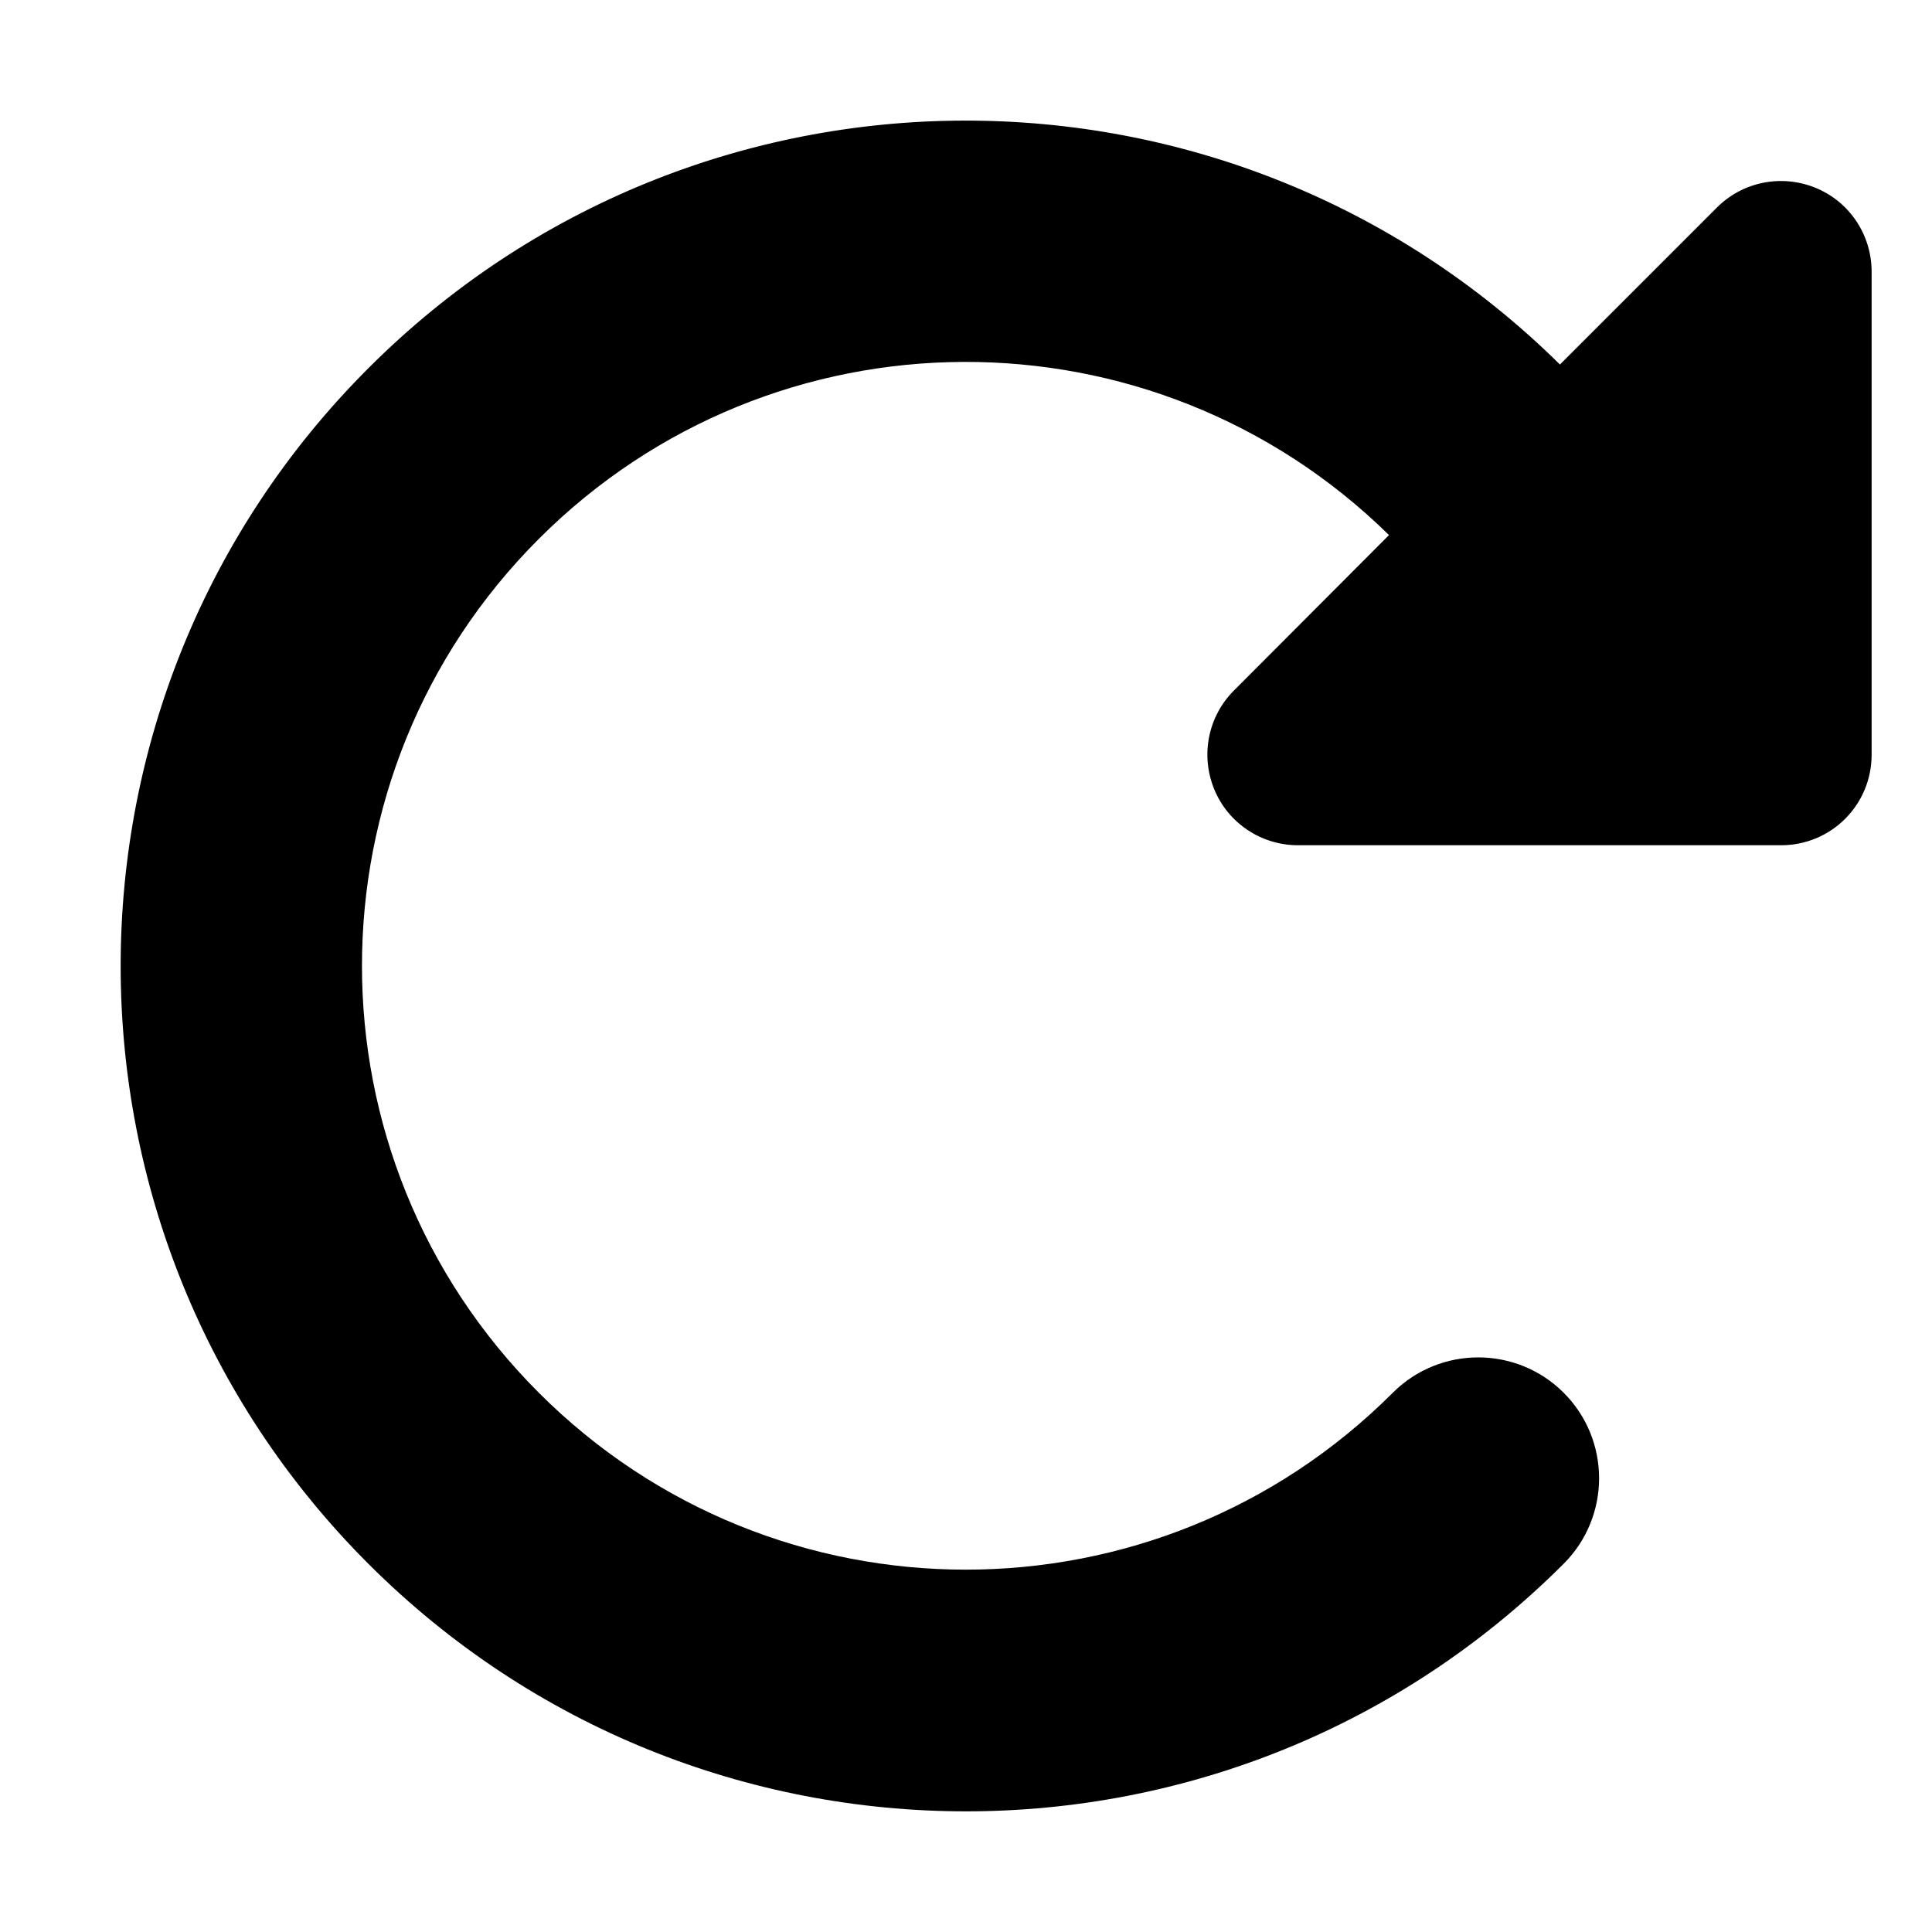
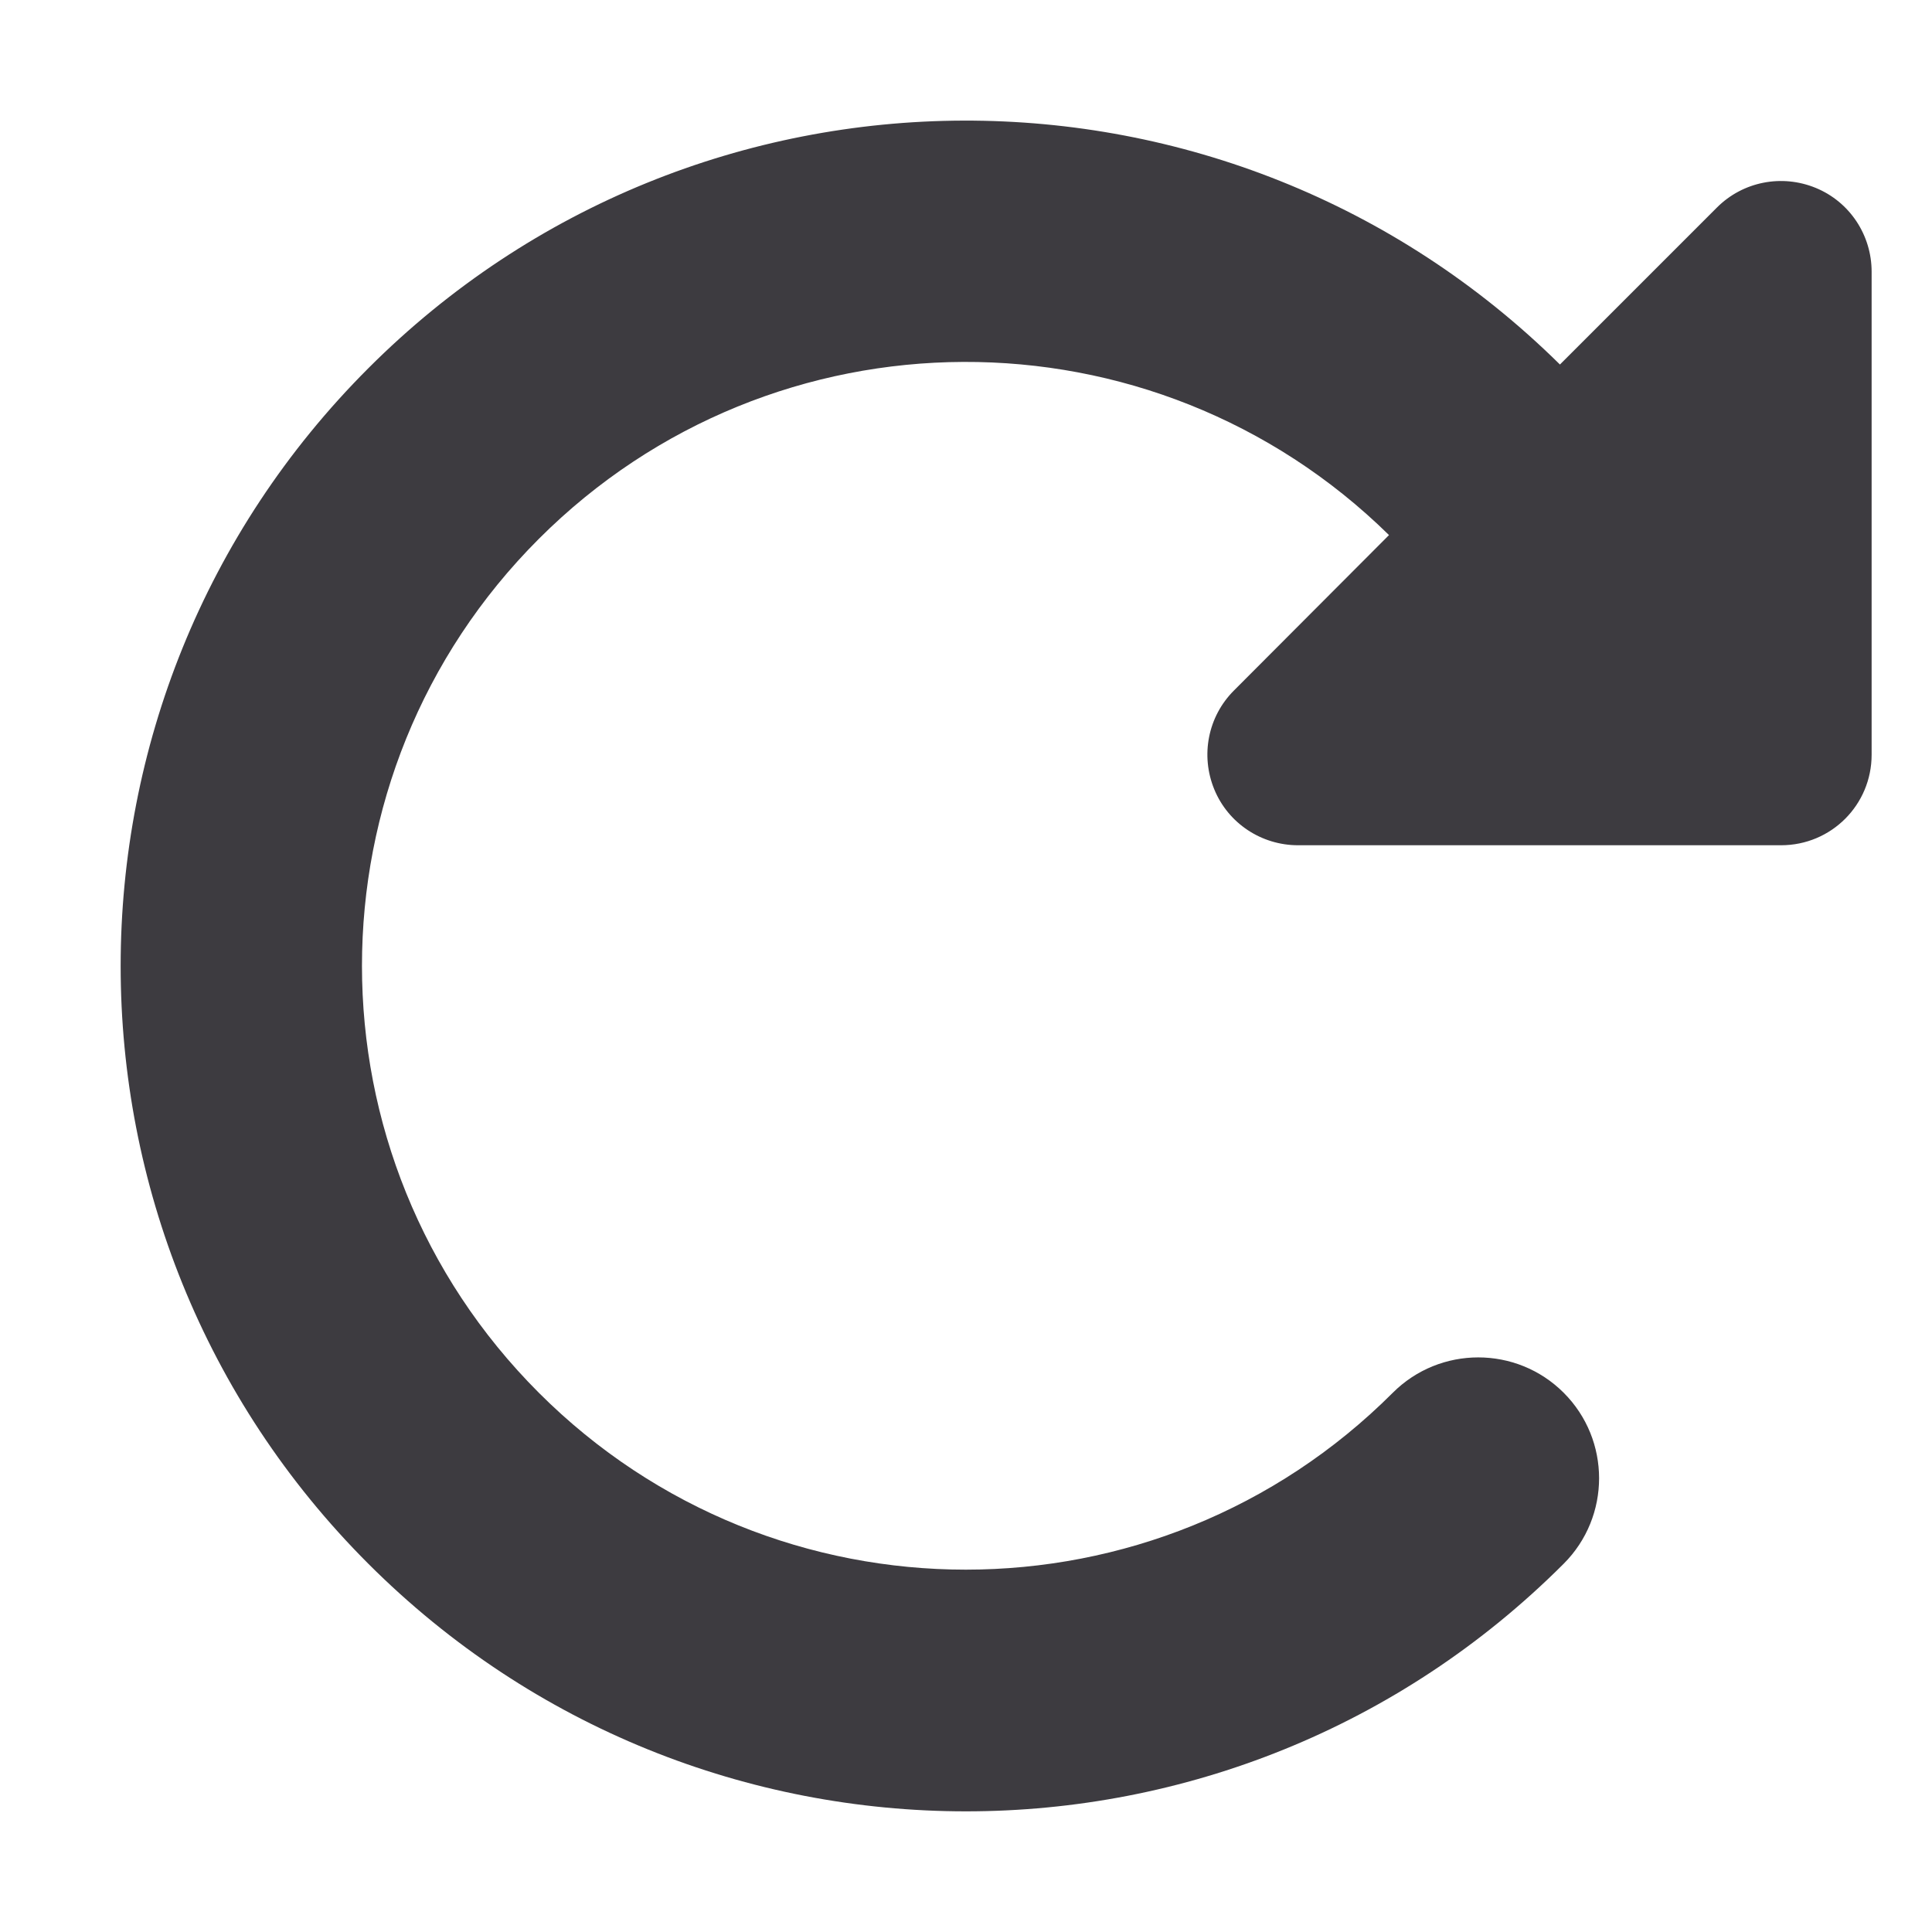
<svg xmlns="http://www.w3.org/2000/svg" viewBox="0 0 512 512">
-   <path d="M463.5 224H472c13.3 0 24-10.7 24-24V72c0-9.7-5.8-18.5-14.8-22.2s-19.3-1.7-26.2 5.2L413.4 96.6c-87.6-86.5-228.7-86.2-315.8 1c-87.5 87.5-87.5 229.3 0 316.8s229.3 87.5 316.8 0c12.5-12.5 12.5-32.8 0-45.3s-32.8-12.5-45.3 0c-62.5 62.5-163.8 62.5-226.3 0s-62.5-163.8 0-226.3c62.2-62.2 162.7-62.5 225.3-1L327 183c-6.9 6.9-8.9 17.2-5.2 26.2s12.5 14.8 22.2 14.8H463.5z" />
+   <path fill="#3D3B40" d="M463.5 224H472c13.3 0 24-10.7 24-24V72c0-9.7-5.8-18.5-14.8-22.2s-19.3-1.7-26.2 5.2L413.4 96.6c-87.6-86.5-228.7-86.2-315.8 1c-87.5 87.5-87.5 229.3 0 316.8s229.3 87.5 316.8 0c12.5-12.5 12.5-32.8 0-45.3s-32.8-12.5-45.3 0c-62.5 62.5-163.8 62.5-226.3 0s-62.5-163.8 0-226.3c62.2-62.2 162.7-62.5 225.3-1L327 183c-6.9 6.9-8.9 17.2-5.2 26.2s12.5 14.8 22.2 14.8H463.5z" />
</svg>
